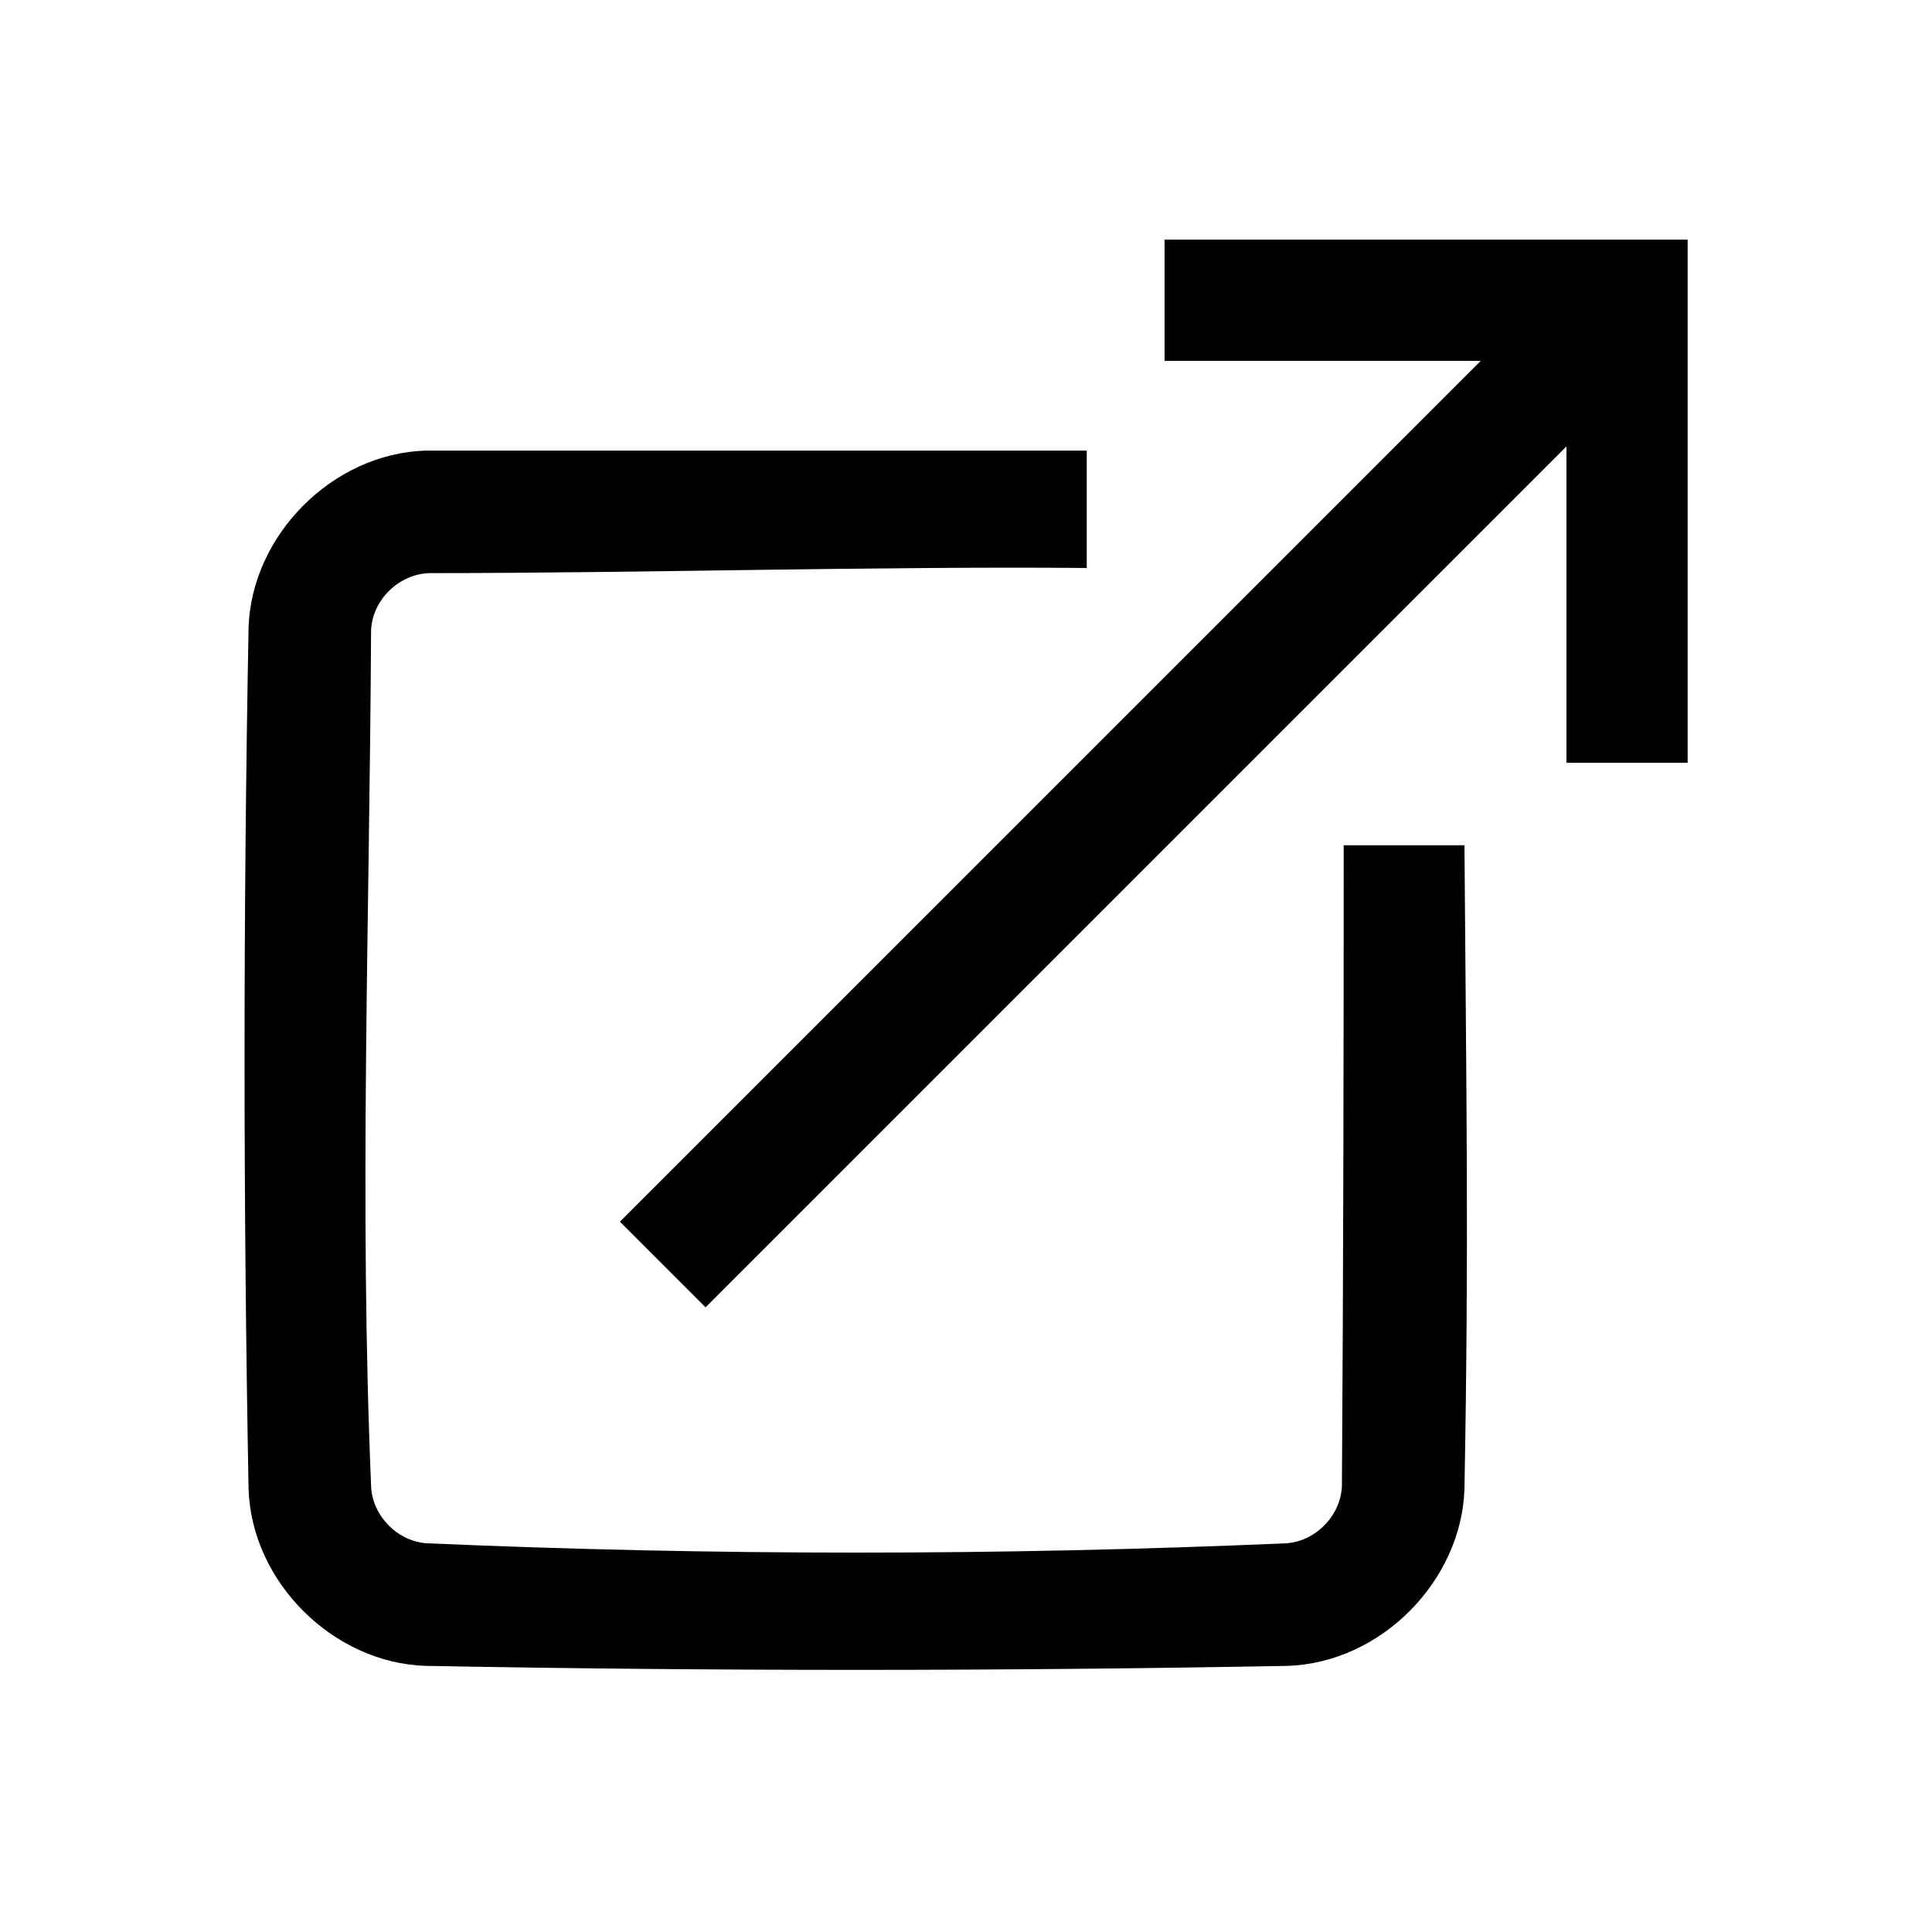
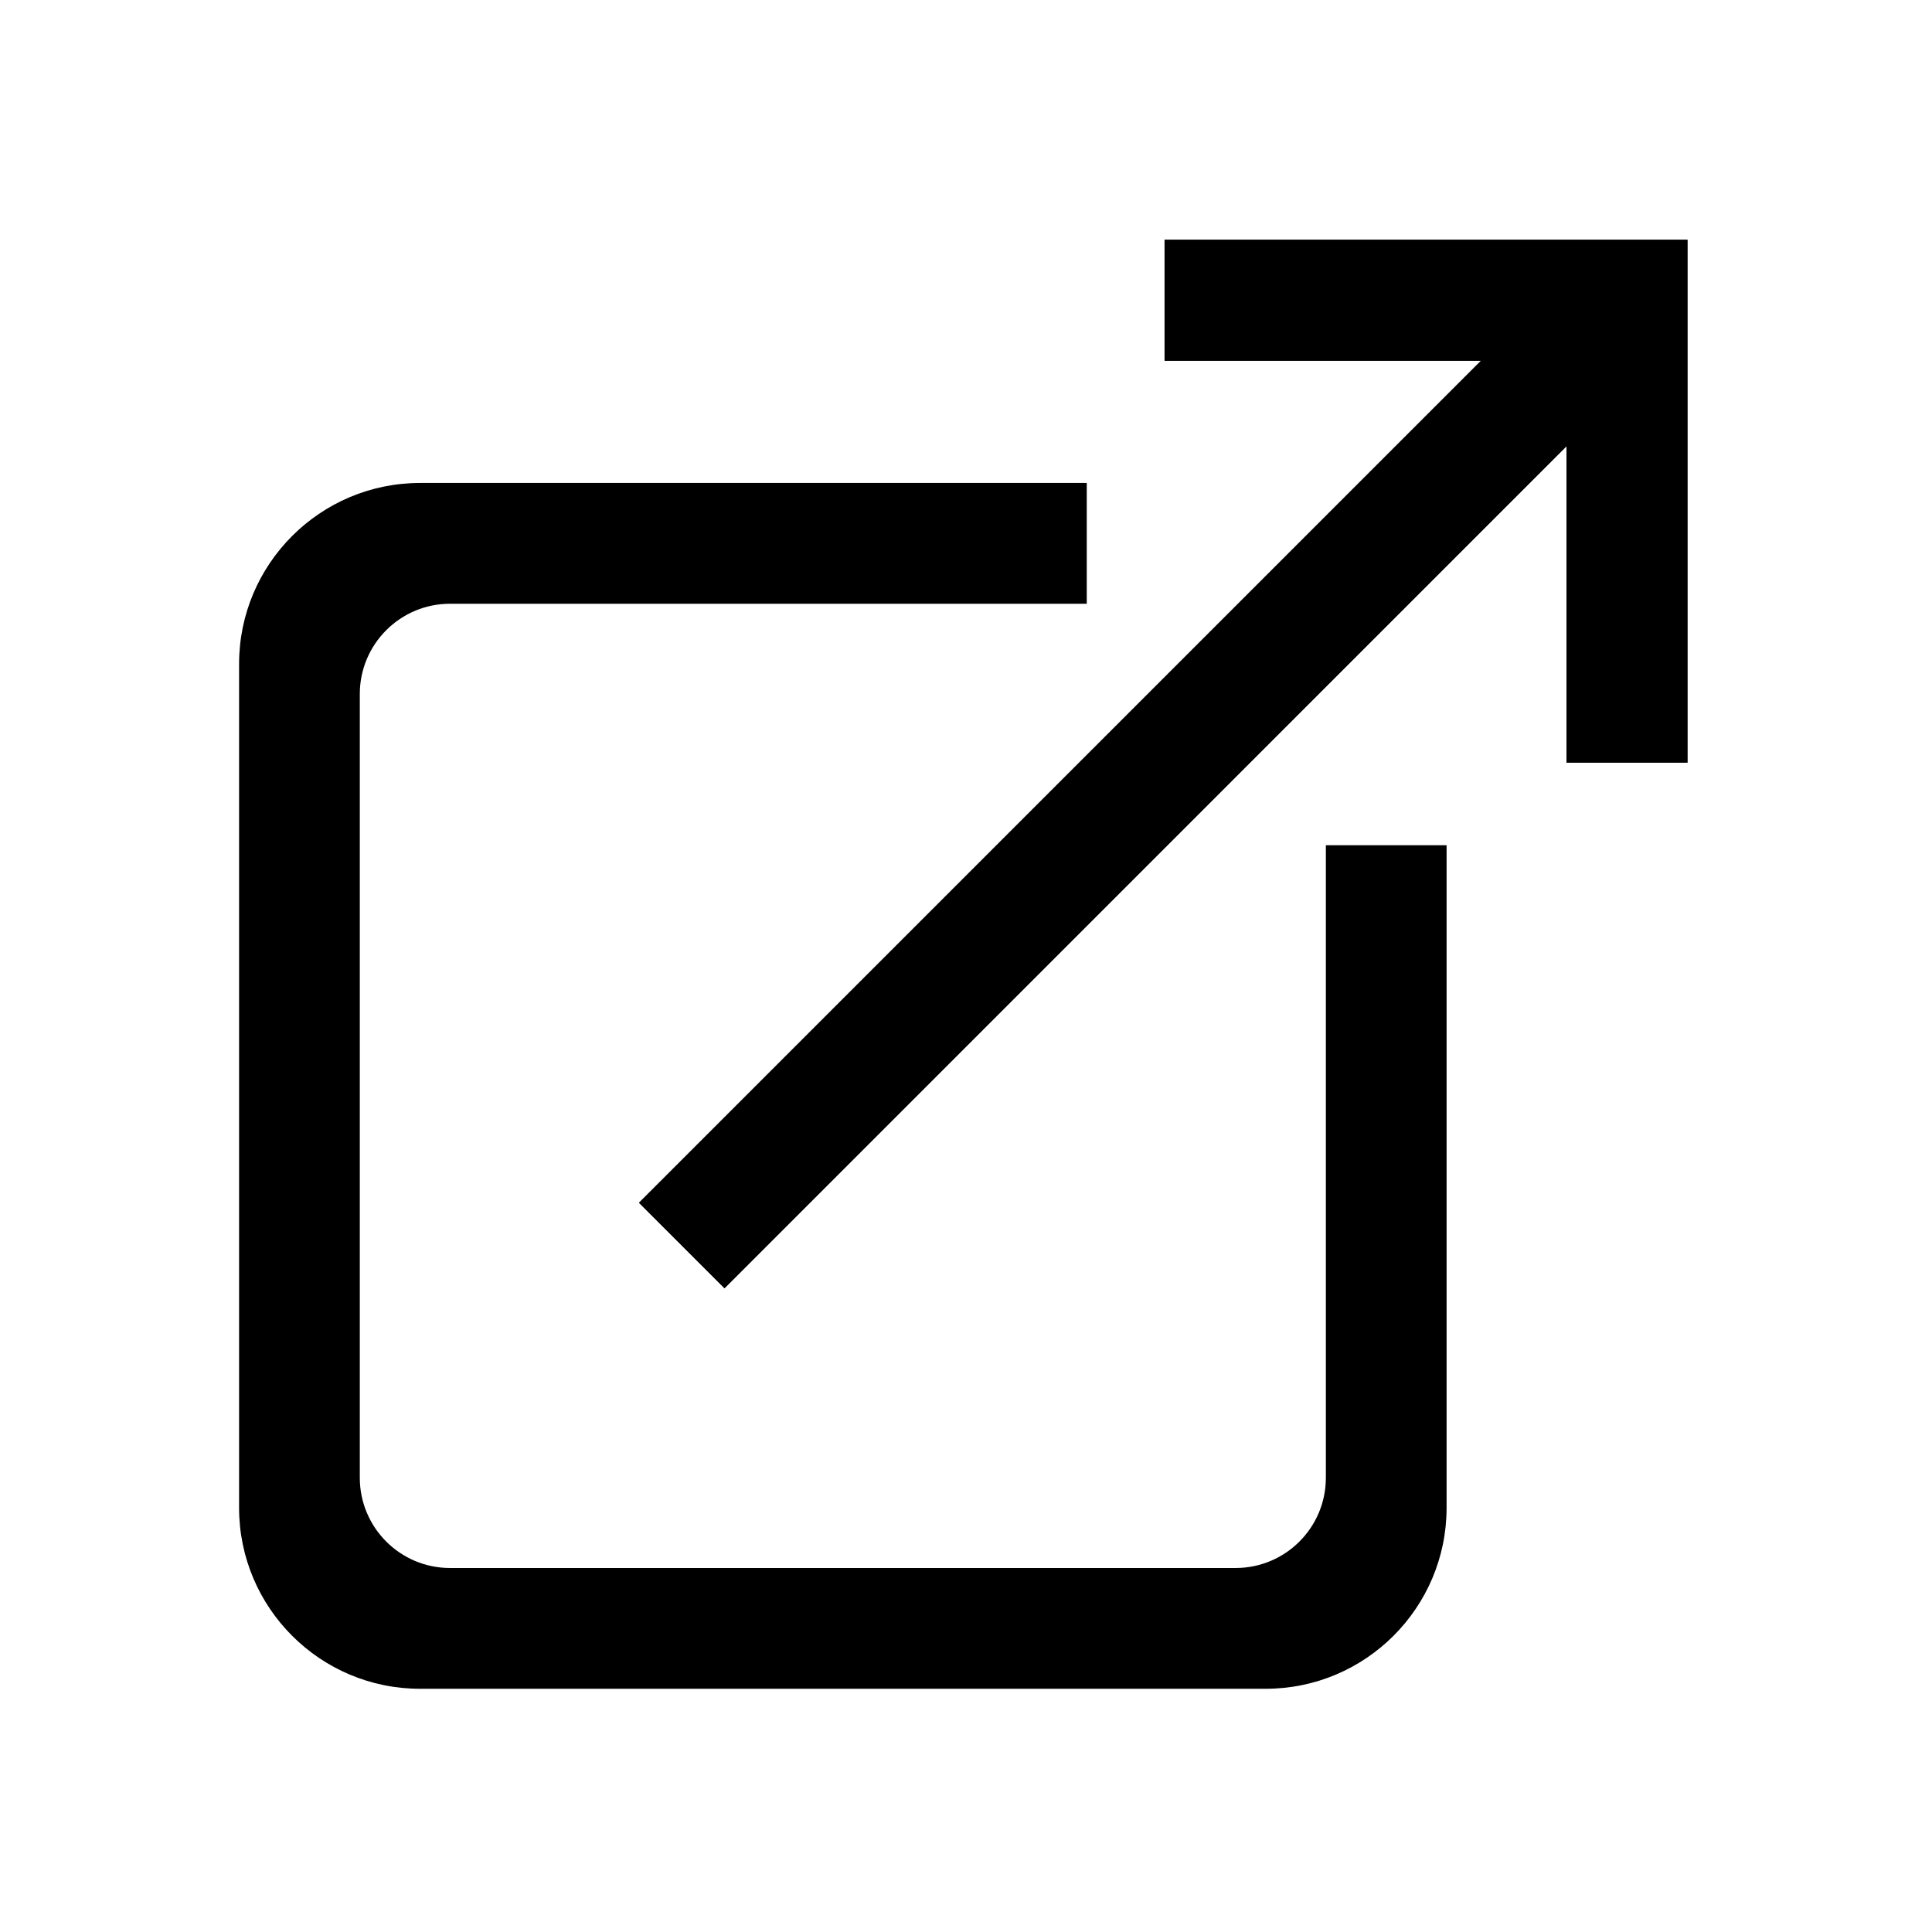
<svg xmlns="http://www.w3.org/2000/svg" width="100%" height="100%" viewBox="0 0 64 64" version="1.1" xml:space="preserve" style="fill-rule:evenodd;clip-rule:evenodd;stroke-linejoin:round;stroke-miterlimit:1.414;">
  <g id="external-link">
-     <path d="M48.512,28c0.058,8.151 0.151,13.168 0,21.318c-0.095,3.054 -2.769,5.77 -5.867,5.866c-9.513,0.177 -19.031,0.177 -28.544,0c-3.055,-0.094 -5.771,-2.769 -5.867,-5.866c-0.177,-9.507 -0.177,-19.018 0,-28.524c0.095,-3.053 2.77,-5.771 5.867,-5.867c8.438,0 13.459,0 21.899,0l0,3.888c-7.082,-0.059 -14.654,0.17 -21.737,0.17c-1.03,0.007 -1.951,0.889 -1.971,1.932c-0.047,9.45 -0.397,18.909 0.003,28.35c0.053,0.958 0.884,1.802 1.858,1.857c9.471,0.411 18.969,0.411 28.44,0c0.986,-0.055 1.842,-0.93 1.86,-1.932c0.047,-6.842 0.059,-14.321 0.059,-21.192l4,0Z" style="fill-rule:nonzero;" />
-     <path d="M49.063,11.948l-10.485,0l0,-4.006l17.319,0l0,0.002l0.002,0l0,17.319l-4.006,0l0,-10.482l-28.521,28.521l-2.832,-2.832l28.523,-28.522Z" />
-     <path d="M55.897,7.944l0.002,0l0,17.319l-4.006,0l0,-10.482l-28.521,28.521l-2.832,-2.832l28.523,-28.522l-10.485,0l0,-4.006l17.319,0l0,0.002Zm-15.319,1.998l0,0.006l8.485,0l1.414,3.414l-27.108,27.108l0.003,0.004l27.107,-27.107l3.414,1.414l0,8.482l0.006,0l0,-13.319l-0.002,0l0,-0.002l-13.319,0Z" />
+     <path d="M36,15.999l0,4.001l-21.092,0c-1.65,0 -2.989,1.34 -2.989,2.989l0,25.964c0,1.65 1.339,2.989 2.989,2.989l26.024,0c1.65,0 2.989,-1.339 2.989,-2.989l0,-20.953l3.999,0l0,21.948c0,3.309 -2.686,5.995 -5.995,5.995l-28.01,0c-3.309,0 -5.995,-2.686 -5.995,-5.995l0,-27.954c0,-3.308 2.686,-5.995 5.995,-5.995l22.085,0Z" />
+     <path d="M49.063,11.948l-10.485,0l0,-4.006l17.319,0l0,0.002l0.002,0l0,17.319l-4.006,0l0,-10.482l-27.893,27.894l-2.832,-2.832l27.895,-27.895Z" />
+     <path d="M55.897,7.944l0.002,0l0,17.319l-4.006,0l0,-10.482l-27.893,27.894l-2.832,-2.832l27.895,-27.895l-10.485,0l0,-4.006l17.319,0l0,0.002Zm-15.319,1.998l0,0.006l8.485,0l1.414,3.414l-26.481,26.481l0.004,0.003l26.479,-26.479l3.414,1.414l0,8.482l0.006,0l0,-13.319l-0.002,0l0,-0.002l-13.319,0Z" />
  </g>
</svg>
